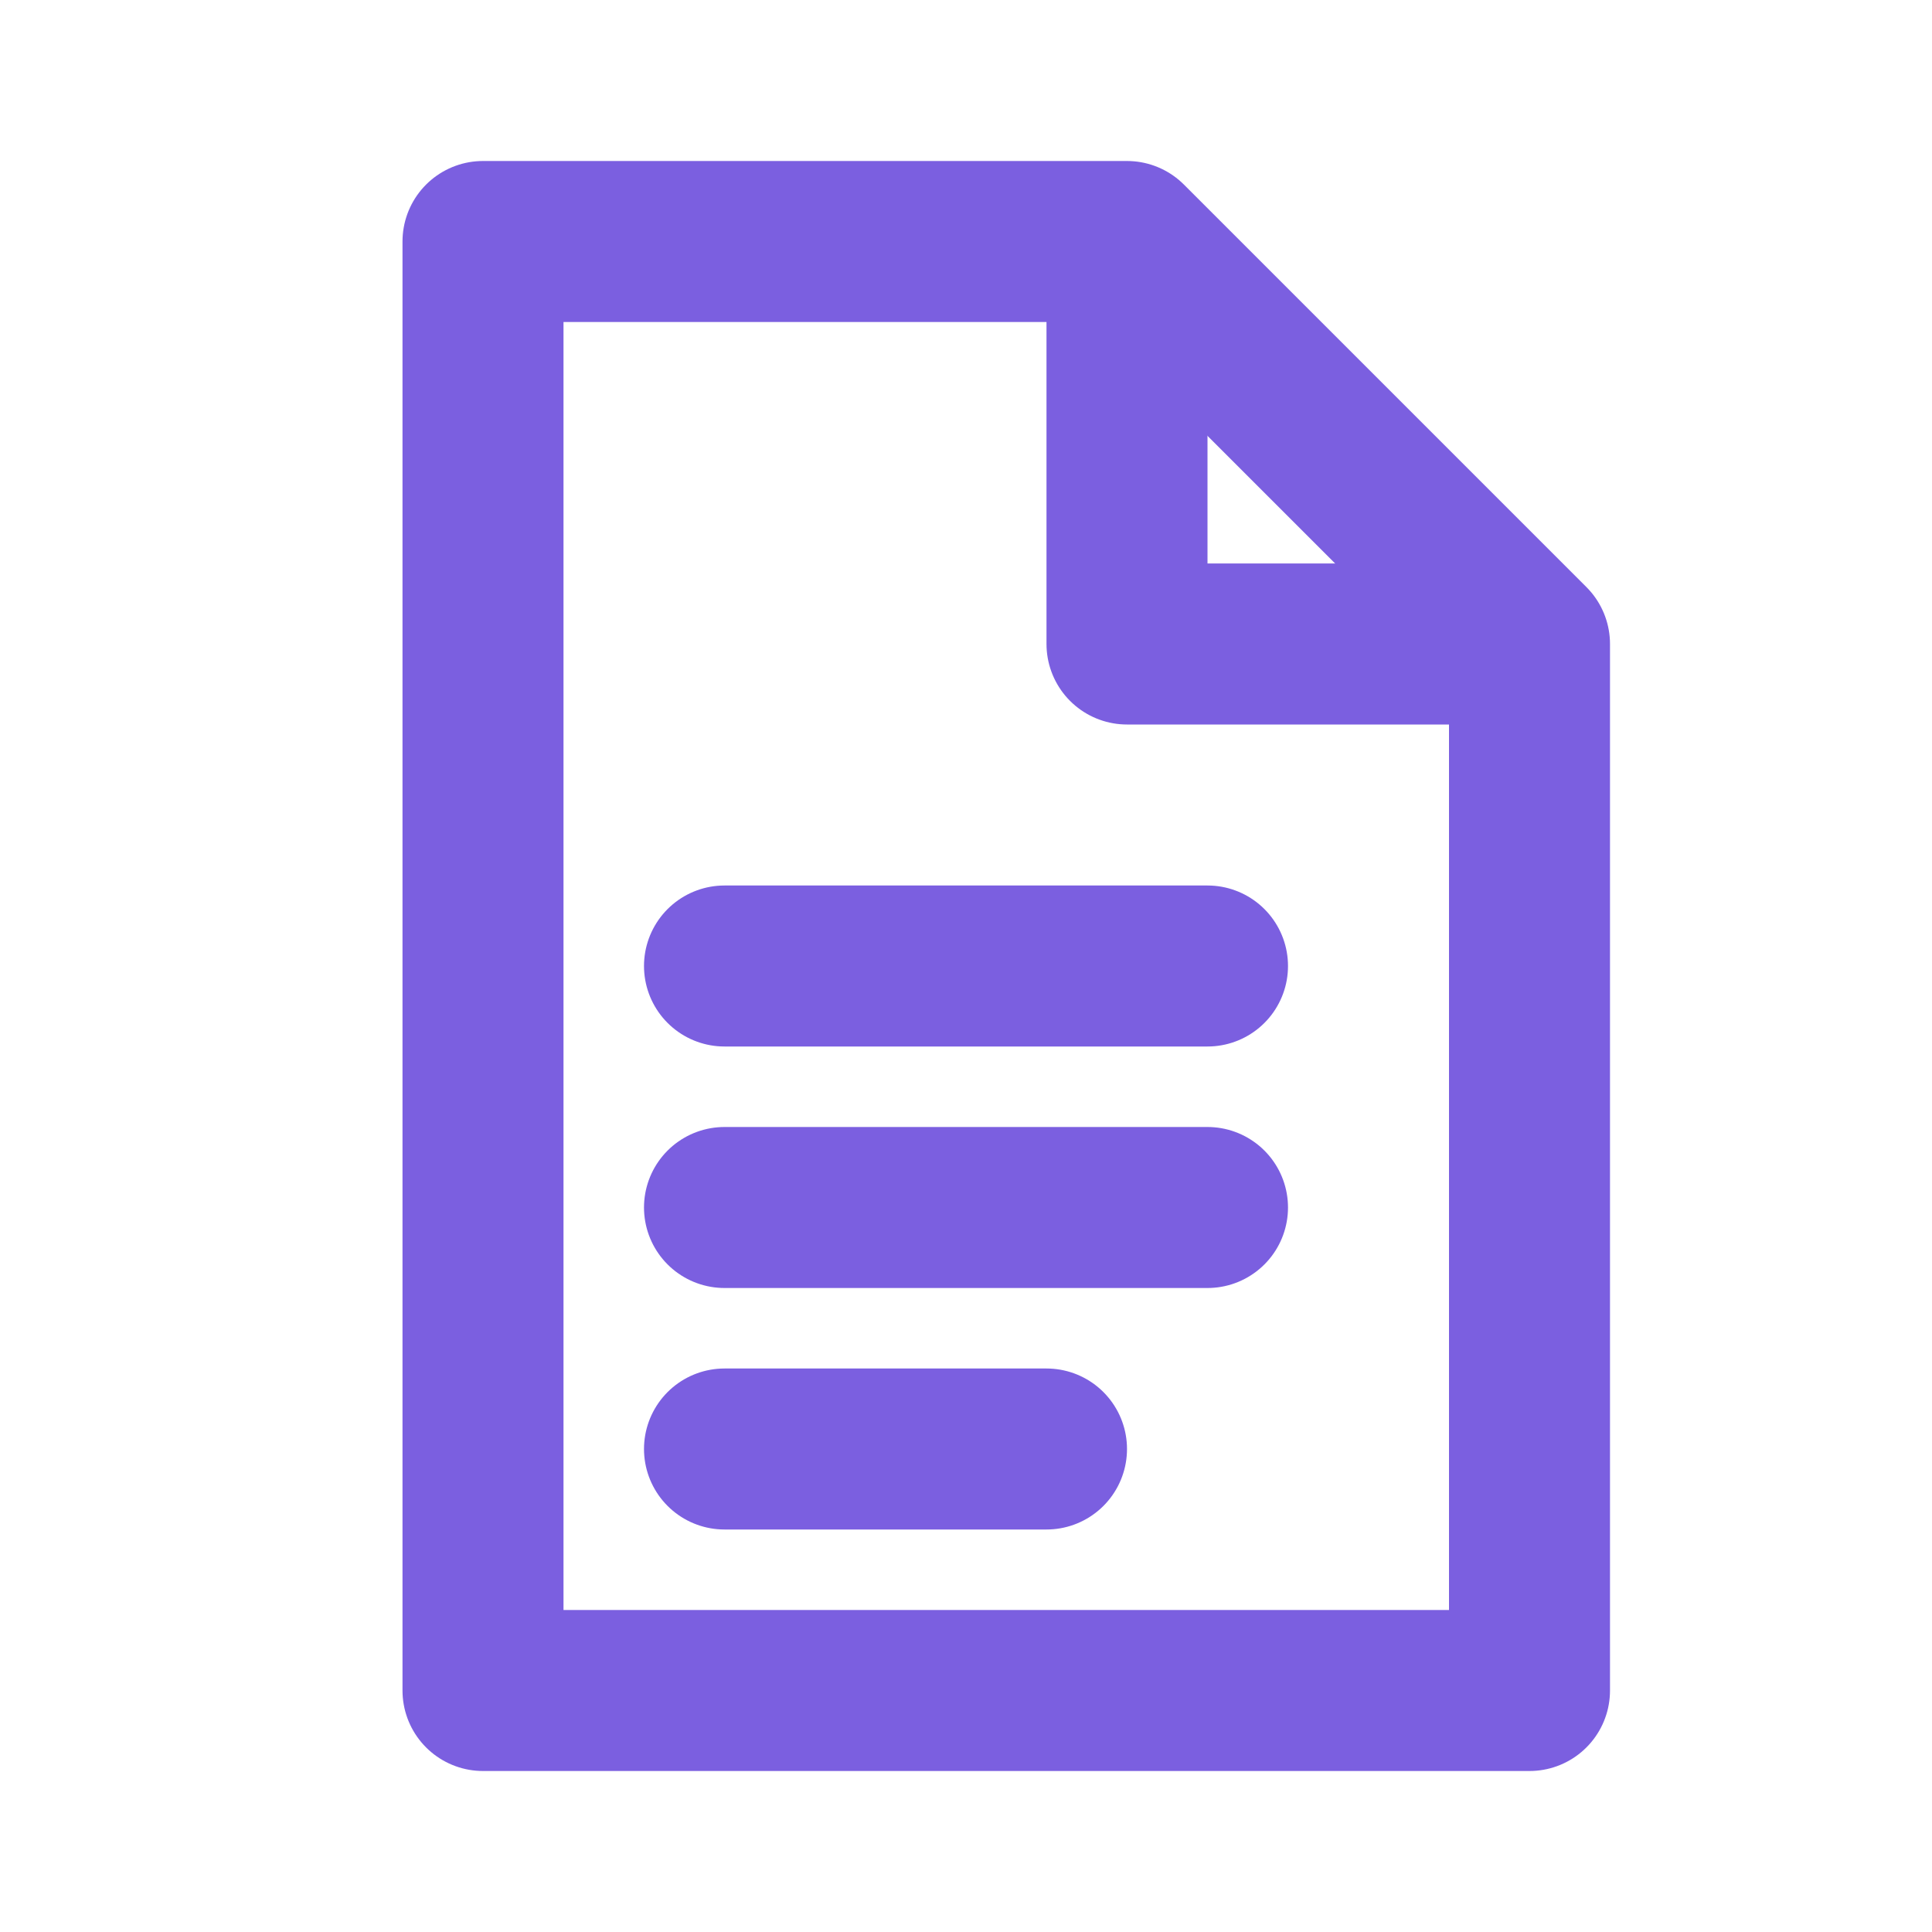
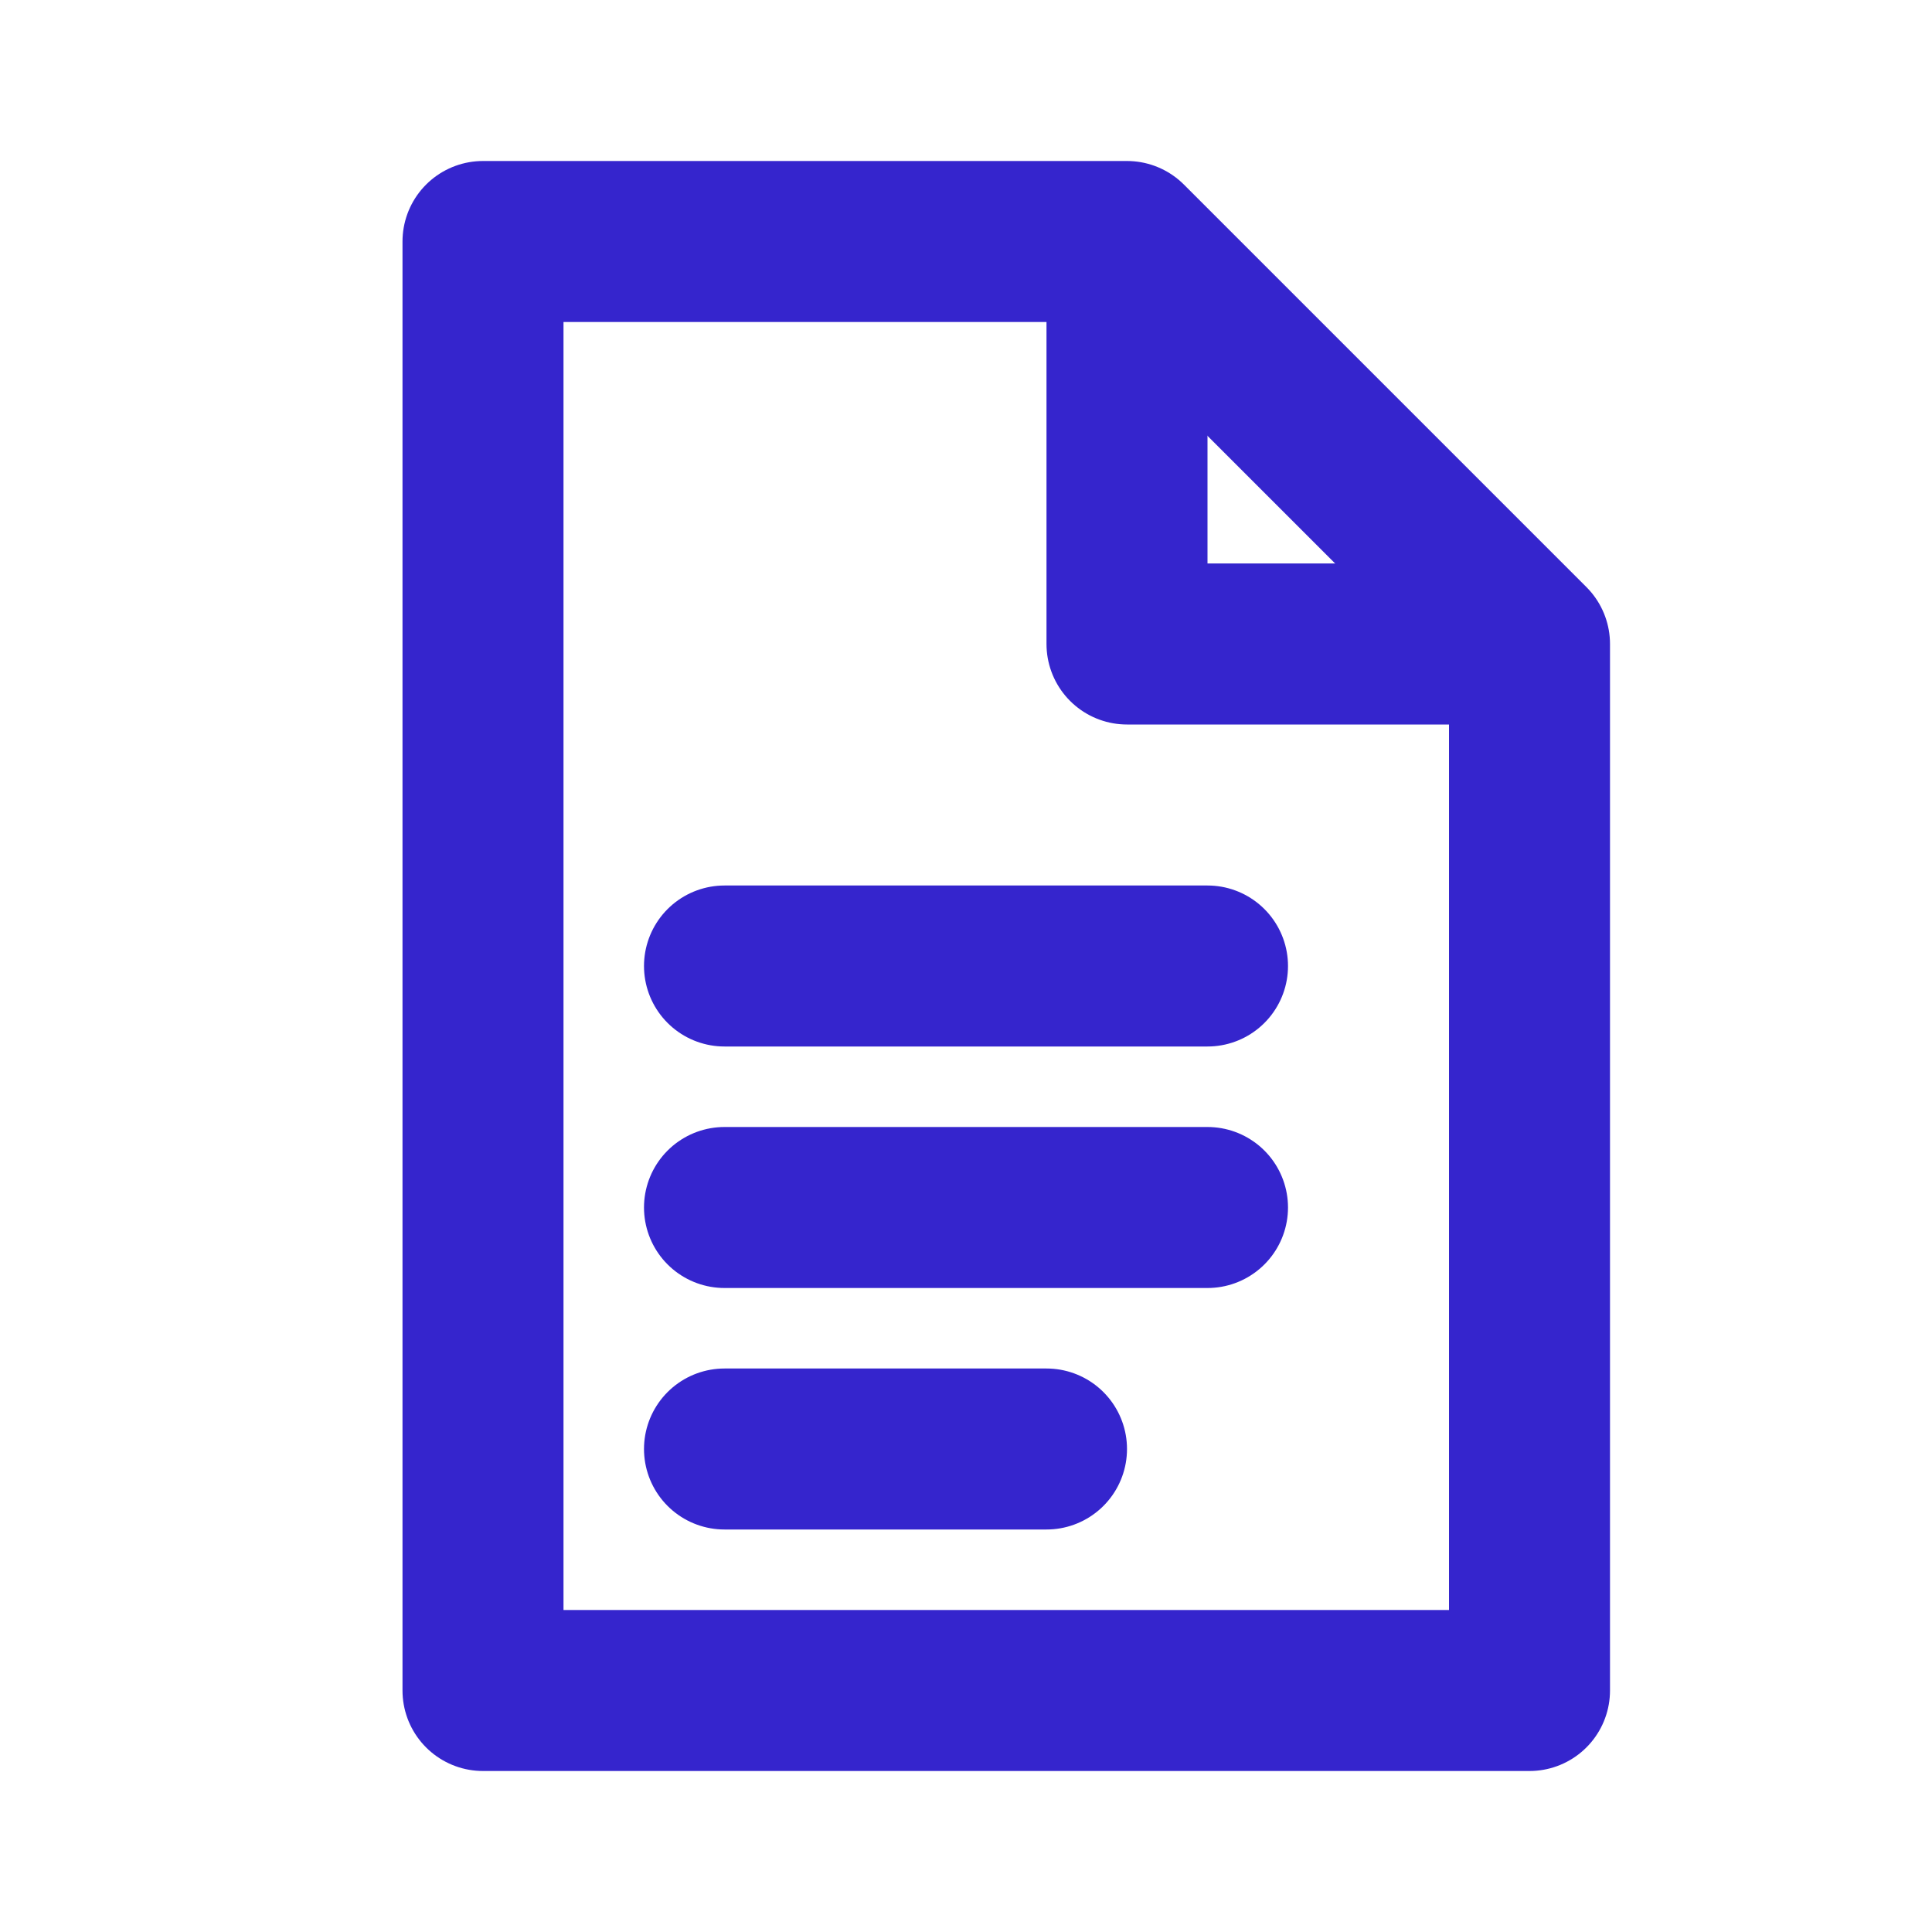
<svg xmlns="http://www.w3.org/2000/svg" width="24" height="24" viewBox="0 0 24 24">
-   <path d="M6 3 L14 3 L19 8 L19 21 L6 21 Z" fill="none" stroke="#7B5FE0" stroke-width="2" stroke-linejoin="round" />
-   <path d="M14 3 L14 8 L19 8" fill="none" stroke="#7B5FE0" stroke-width="2" stroke-linejoin="round" />
-   <path d="M9 12 L15 12 M9 15 L15 15 M9 18 L13 18" fill="none" stroke="#7B5FE0" stroke-width="2" stroke-linecap="round" />
+   <path d="M6 3 L14 3 L19 8 L19 21 L6 21 Z" fill="none" stroke="#3525CD" stroke-width="2" stroke-linejoin="round" />
+   <path d="M14 3 L14 8 L19 8" fill="none" stroke="#3525CD" stroke-width="2" stroke-linejoin="round" />
+   <path d="M9 12 L15 12 M9 15 L15 15 M9 18 L13 18" fill="none" stroke="#3525CD" stroke-width="2" stroke-linecap="round" />
</svg>
